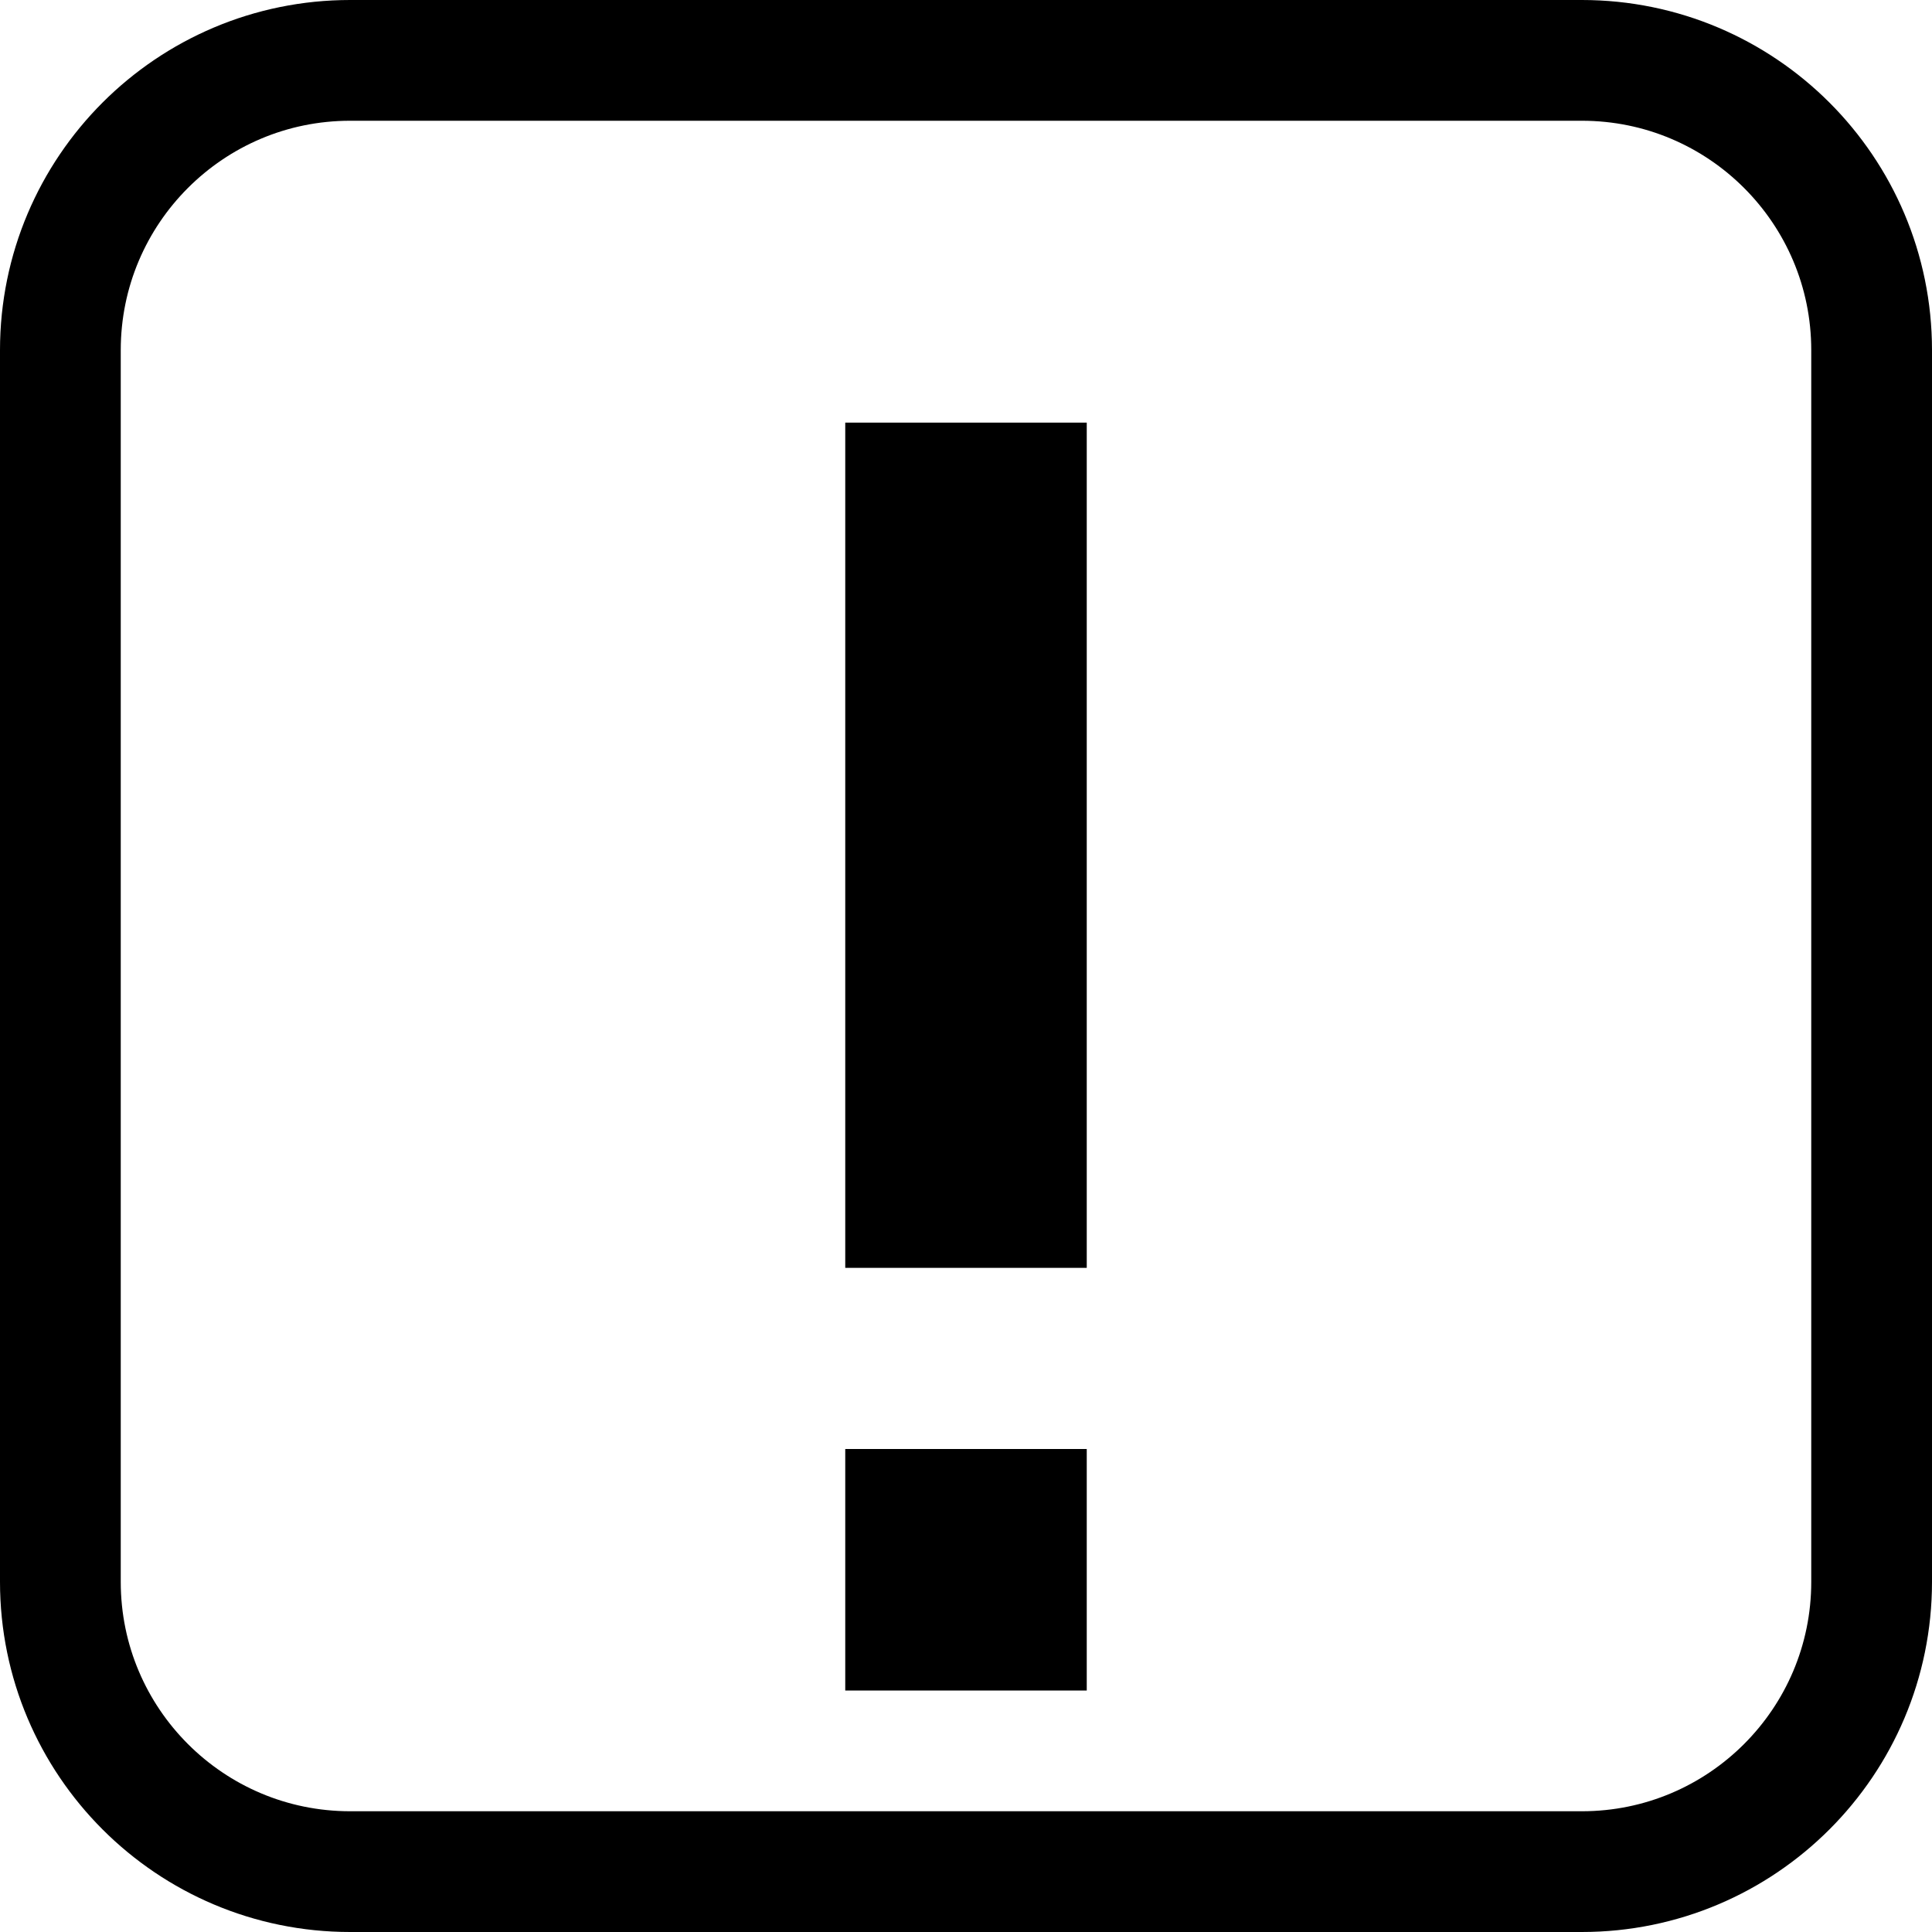
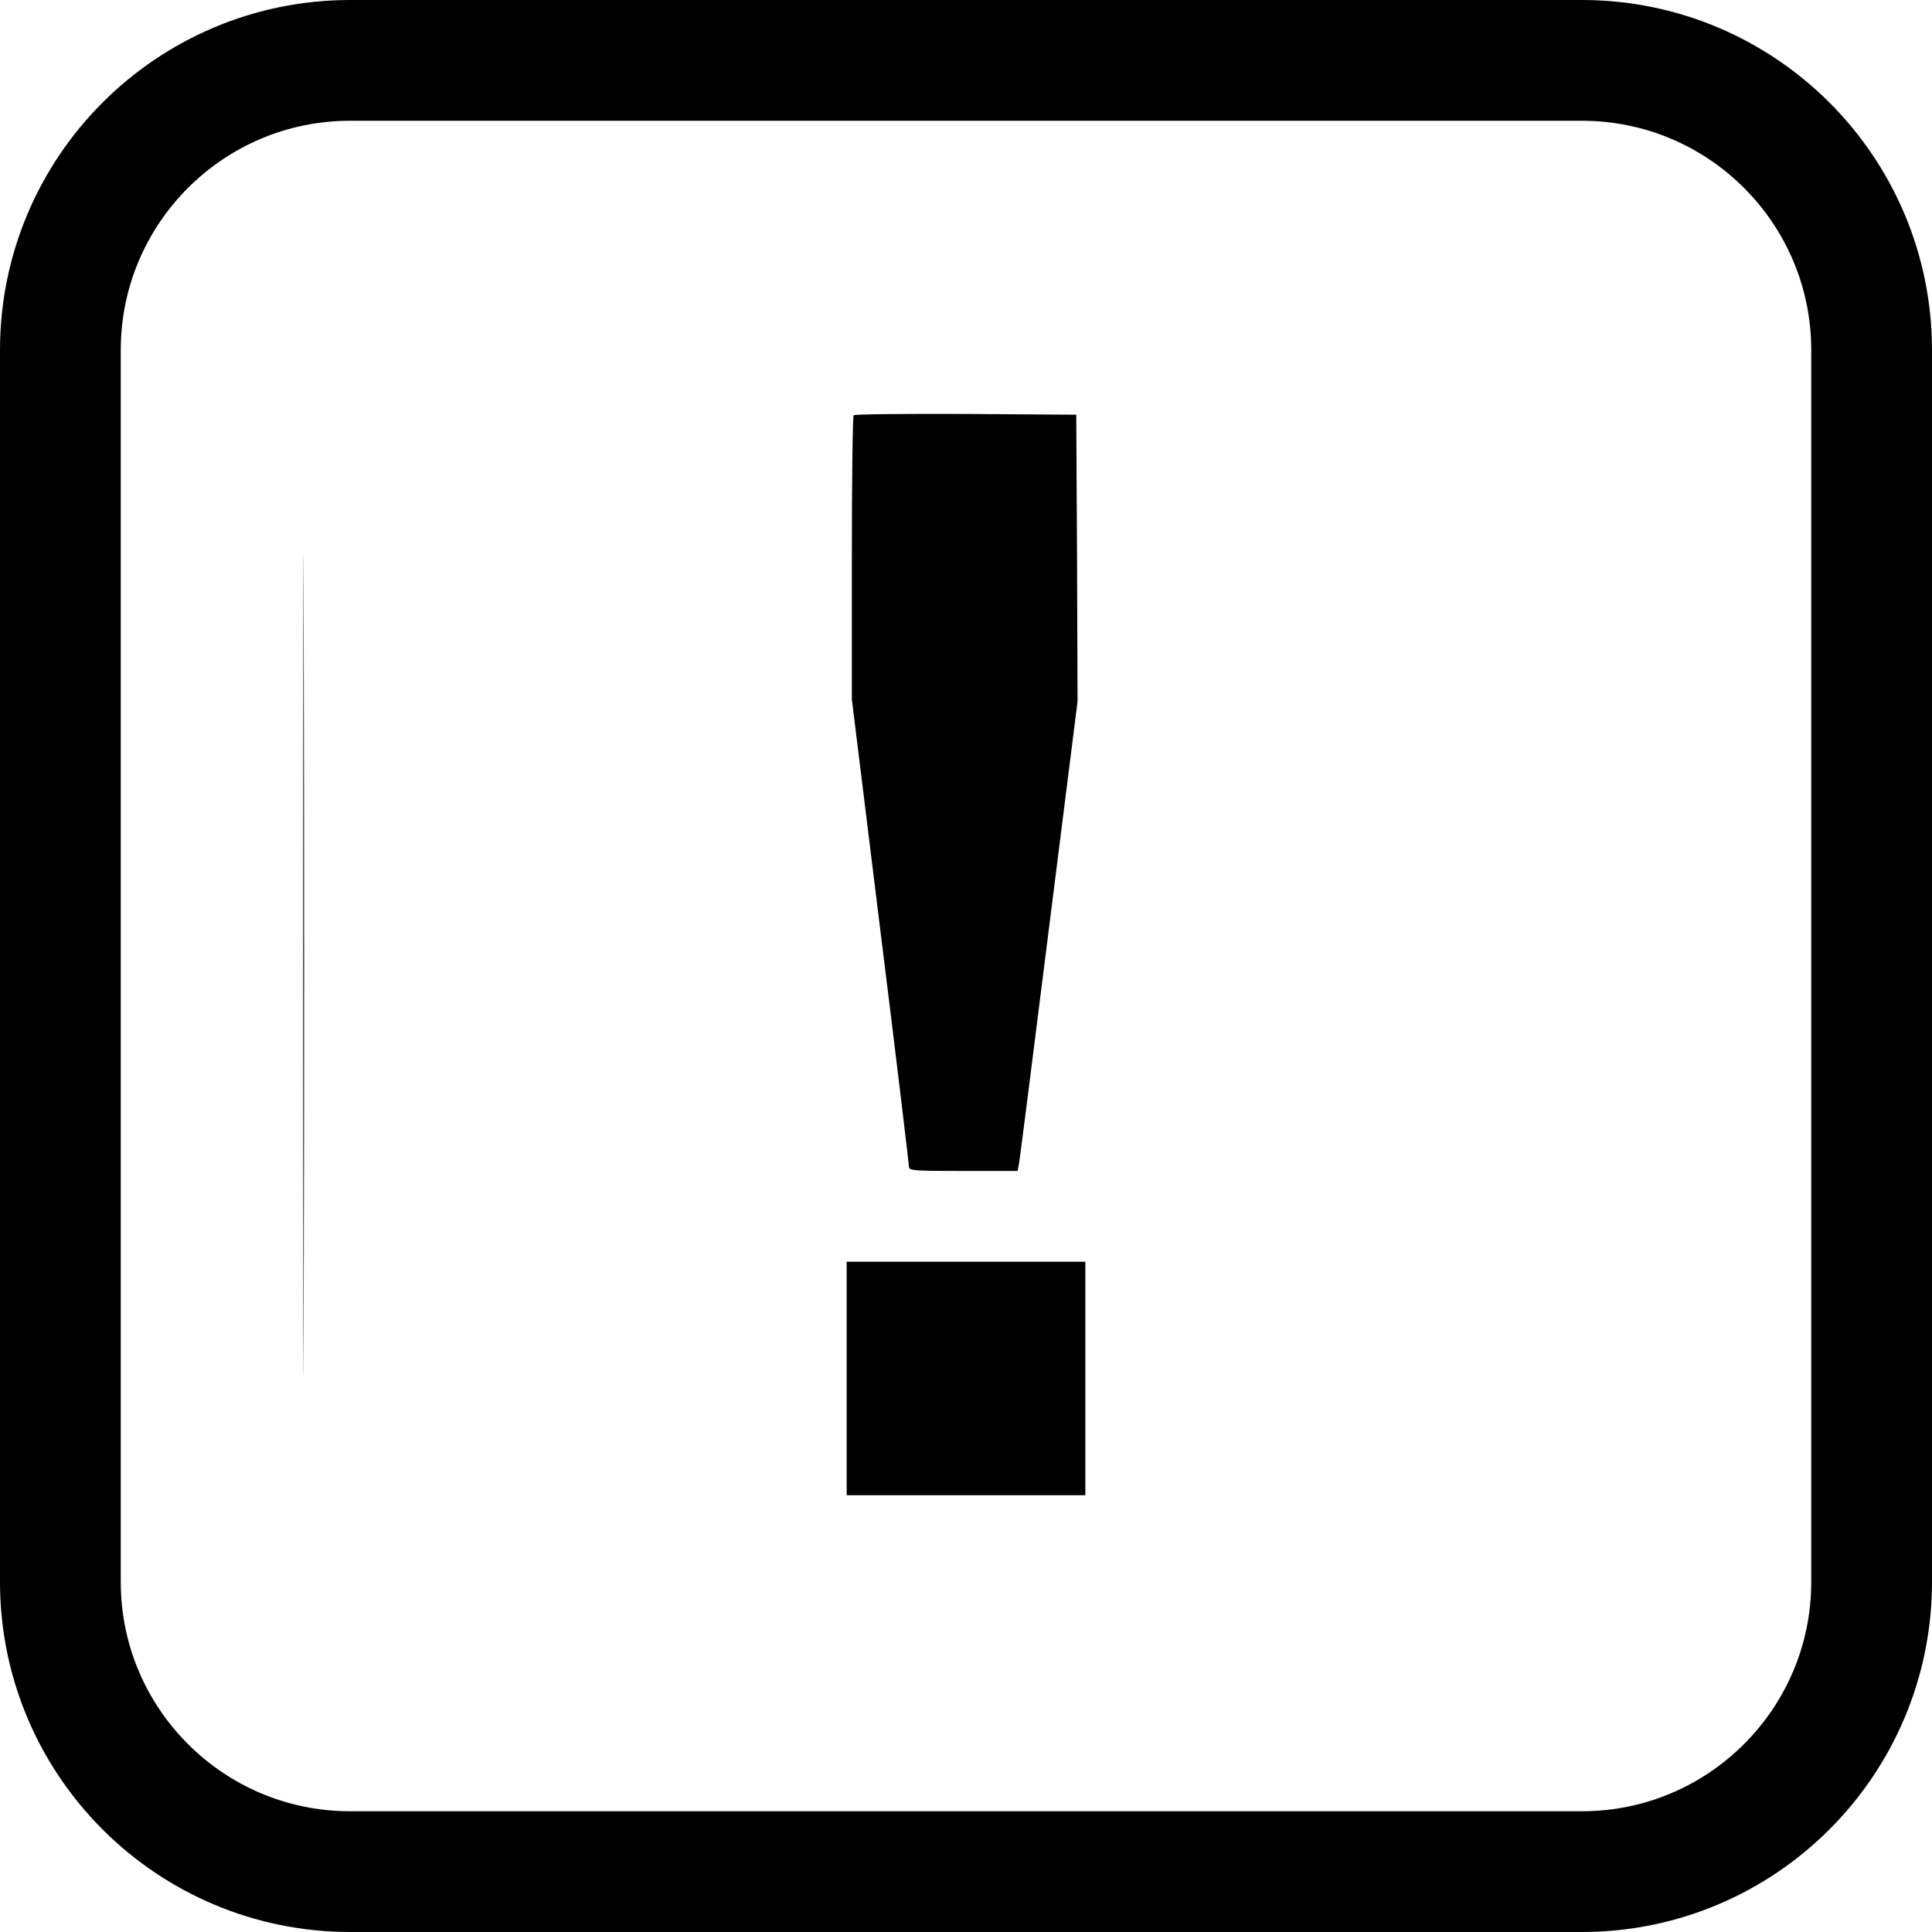
<svg xmlns="http://www.w3.org/2000/svg" viewBox="0 0 32 32">
  <defs>
    <clipPath id="icon-clip">
      <rect x="2" y="2" width="28" height="28" rx="3.8" ry="3.8" />
    </clipPath>
  </defs>
  <g id="frame">
    <rect x="1" y="1" width="30" height="30" rx="4.8" ry="4.8" stroke="currentColor" stroke-width="2" fill="none" />
  </g>
  <g id="icon" clip-path="url(#icon-clip)">
-     <rect x="14" y="7" width="4" height="14" fill="currentColor" stroke="none" />
-     <rect x="14" y="24" width="4" height="4" fill="currentColor" stroke="none" />
+     <g id="shape_punct_exclaim" transform="translate(5 5) scale(0.042969)">
+       <g transform="translate(0,512) scale(0.1,-0.1)" fill="currentColor" stroke="none">
+         <path d="M5 2560 c0 -1411 1 -1988 2 -1283 2 706 2 1860 0 2565 -1 706 -2 129 -2 -1282z" />
+         <path d="M2127 4683 c-4 -3 -7 -251 -7 -551 l0 -544 110 -892 c61 -490 110 -899 110 -909 0 -16 17 -17 210 -17 l209 0 6 33 c3 17 55 425 115 904 l110 873 -2 552 -3 553 -426 3 c-234 1 -429 -1 -432 -5z" />
+         <path d="M2100 970 l0 -450 460 0 460 0 0 450 0 450 -460 0 -460 0 0 -450z" />
+       </g>
+     </g>
  </g>
</svg>
